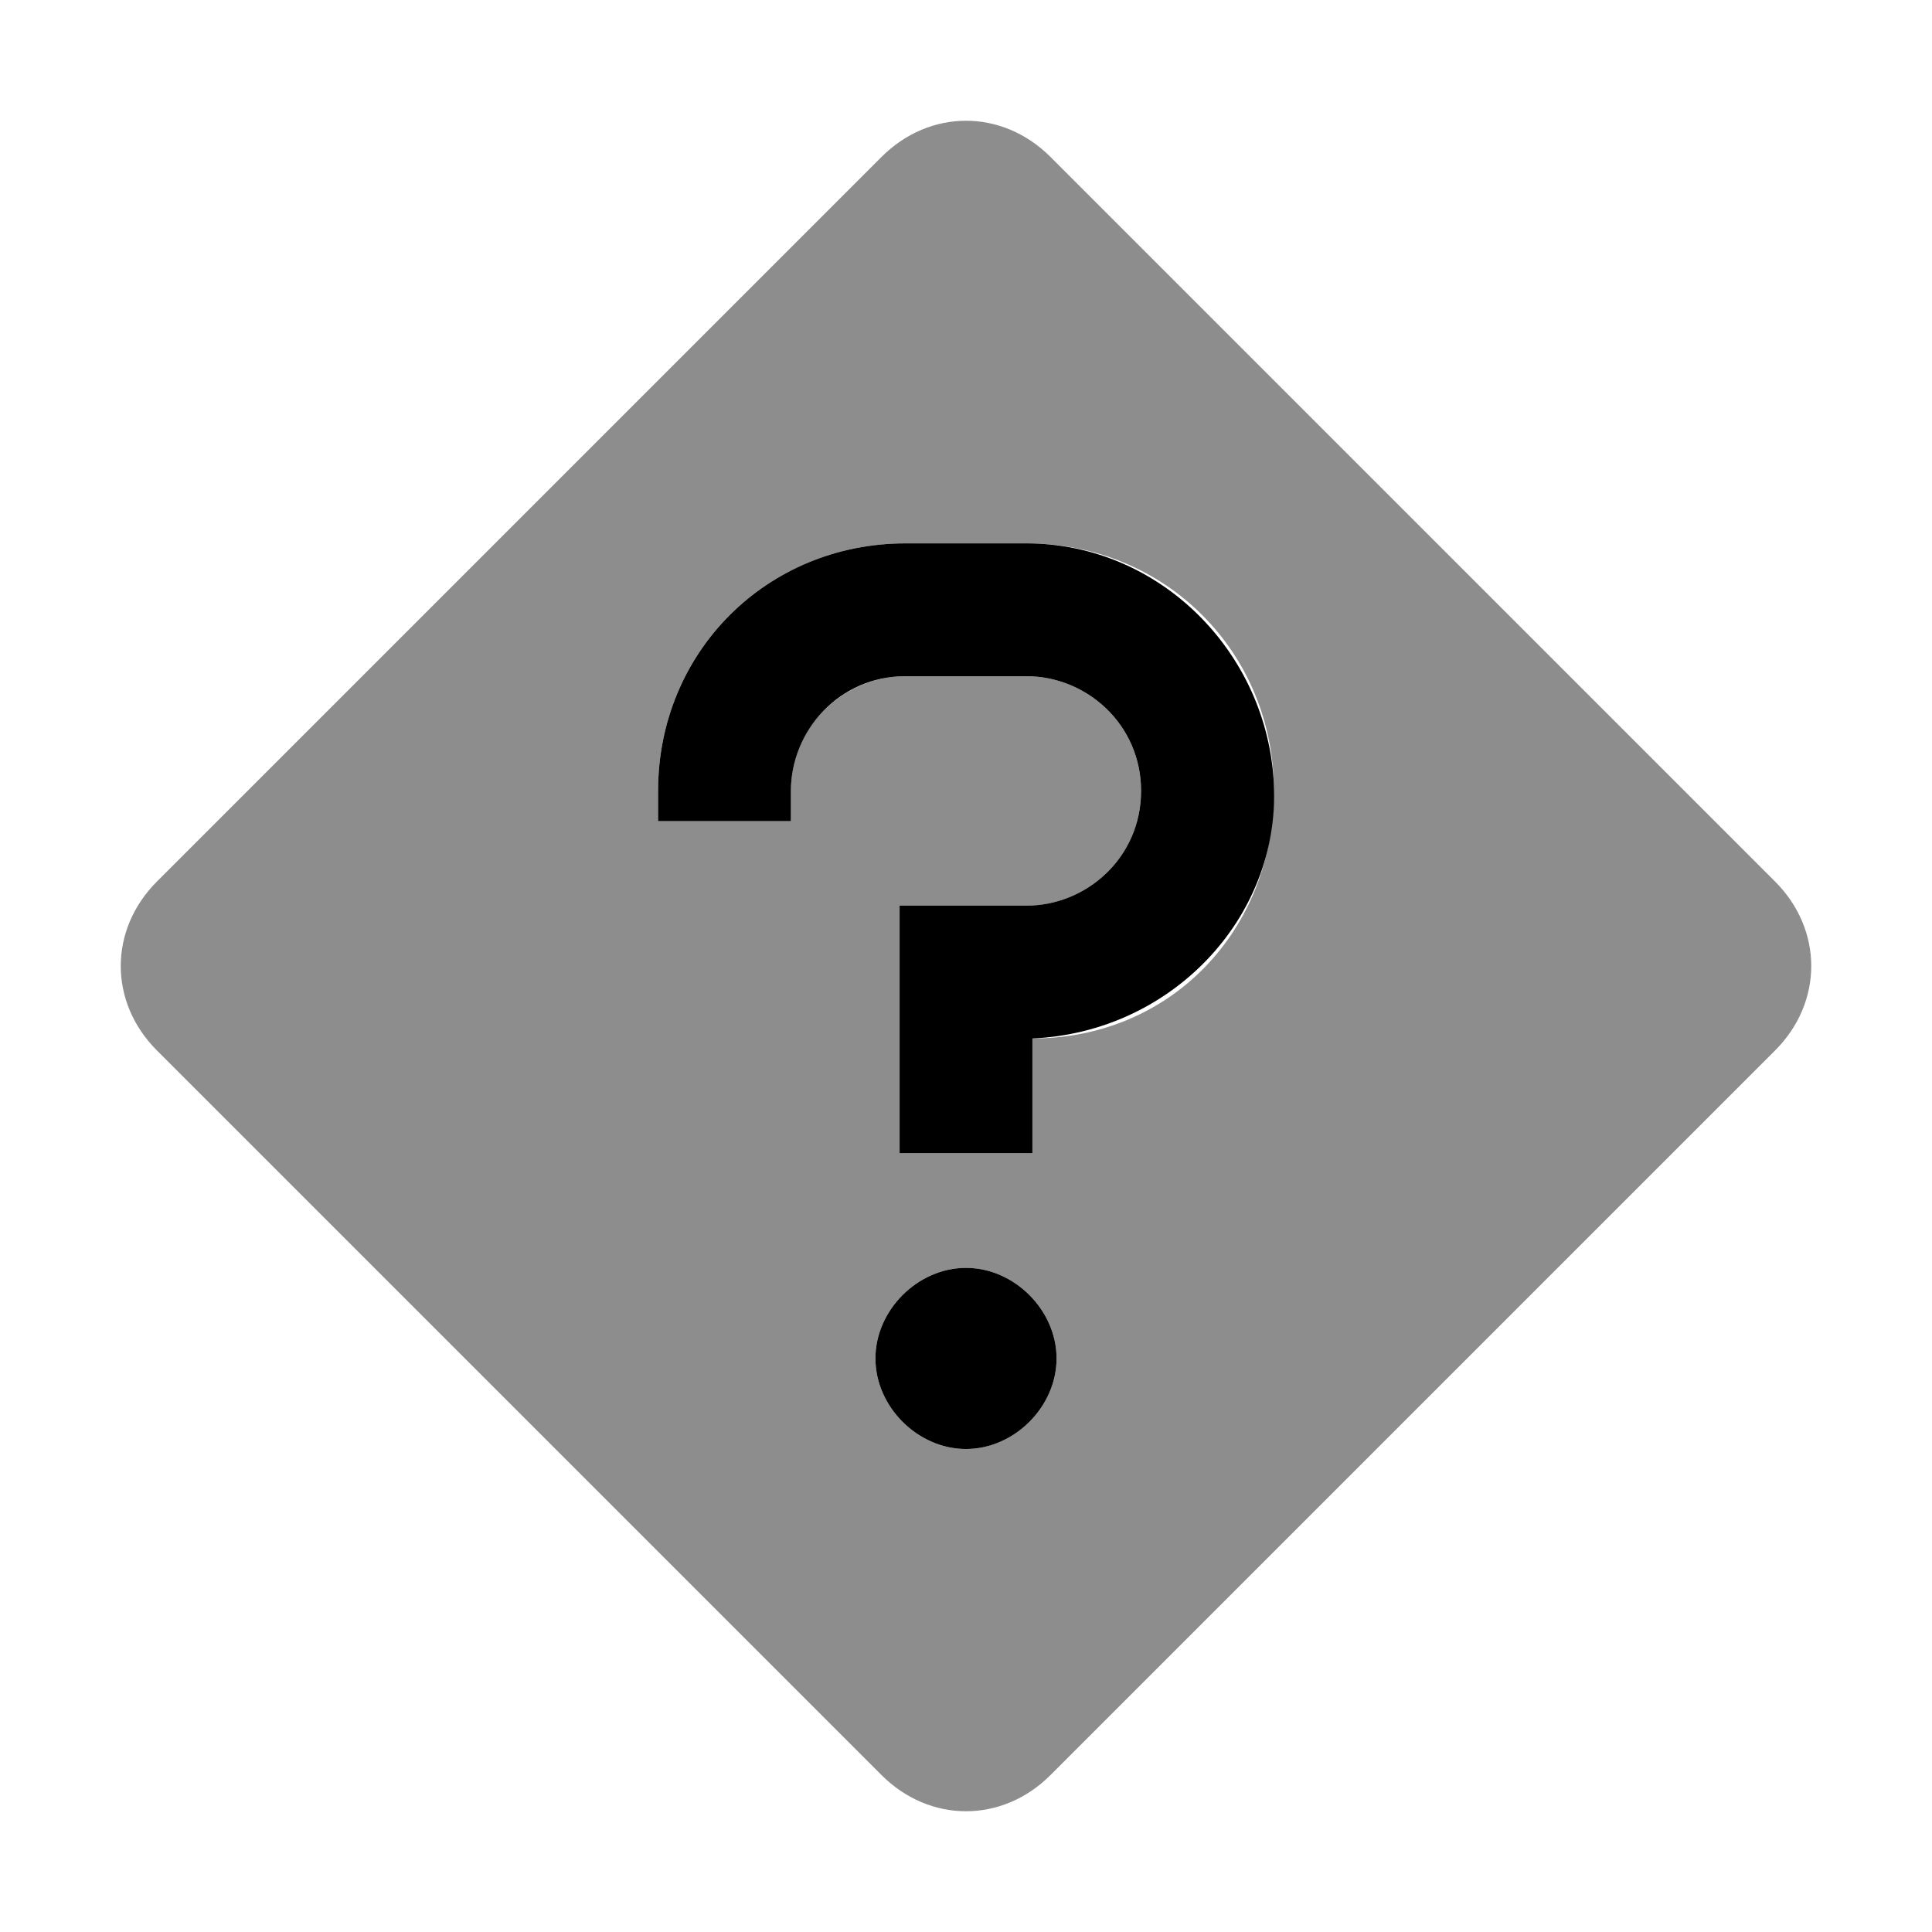
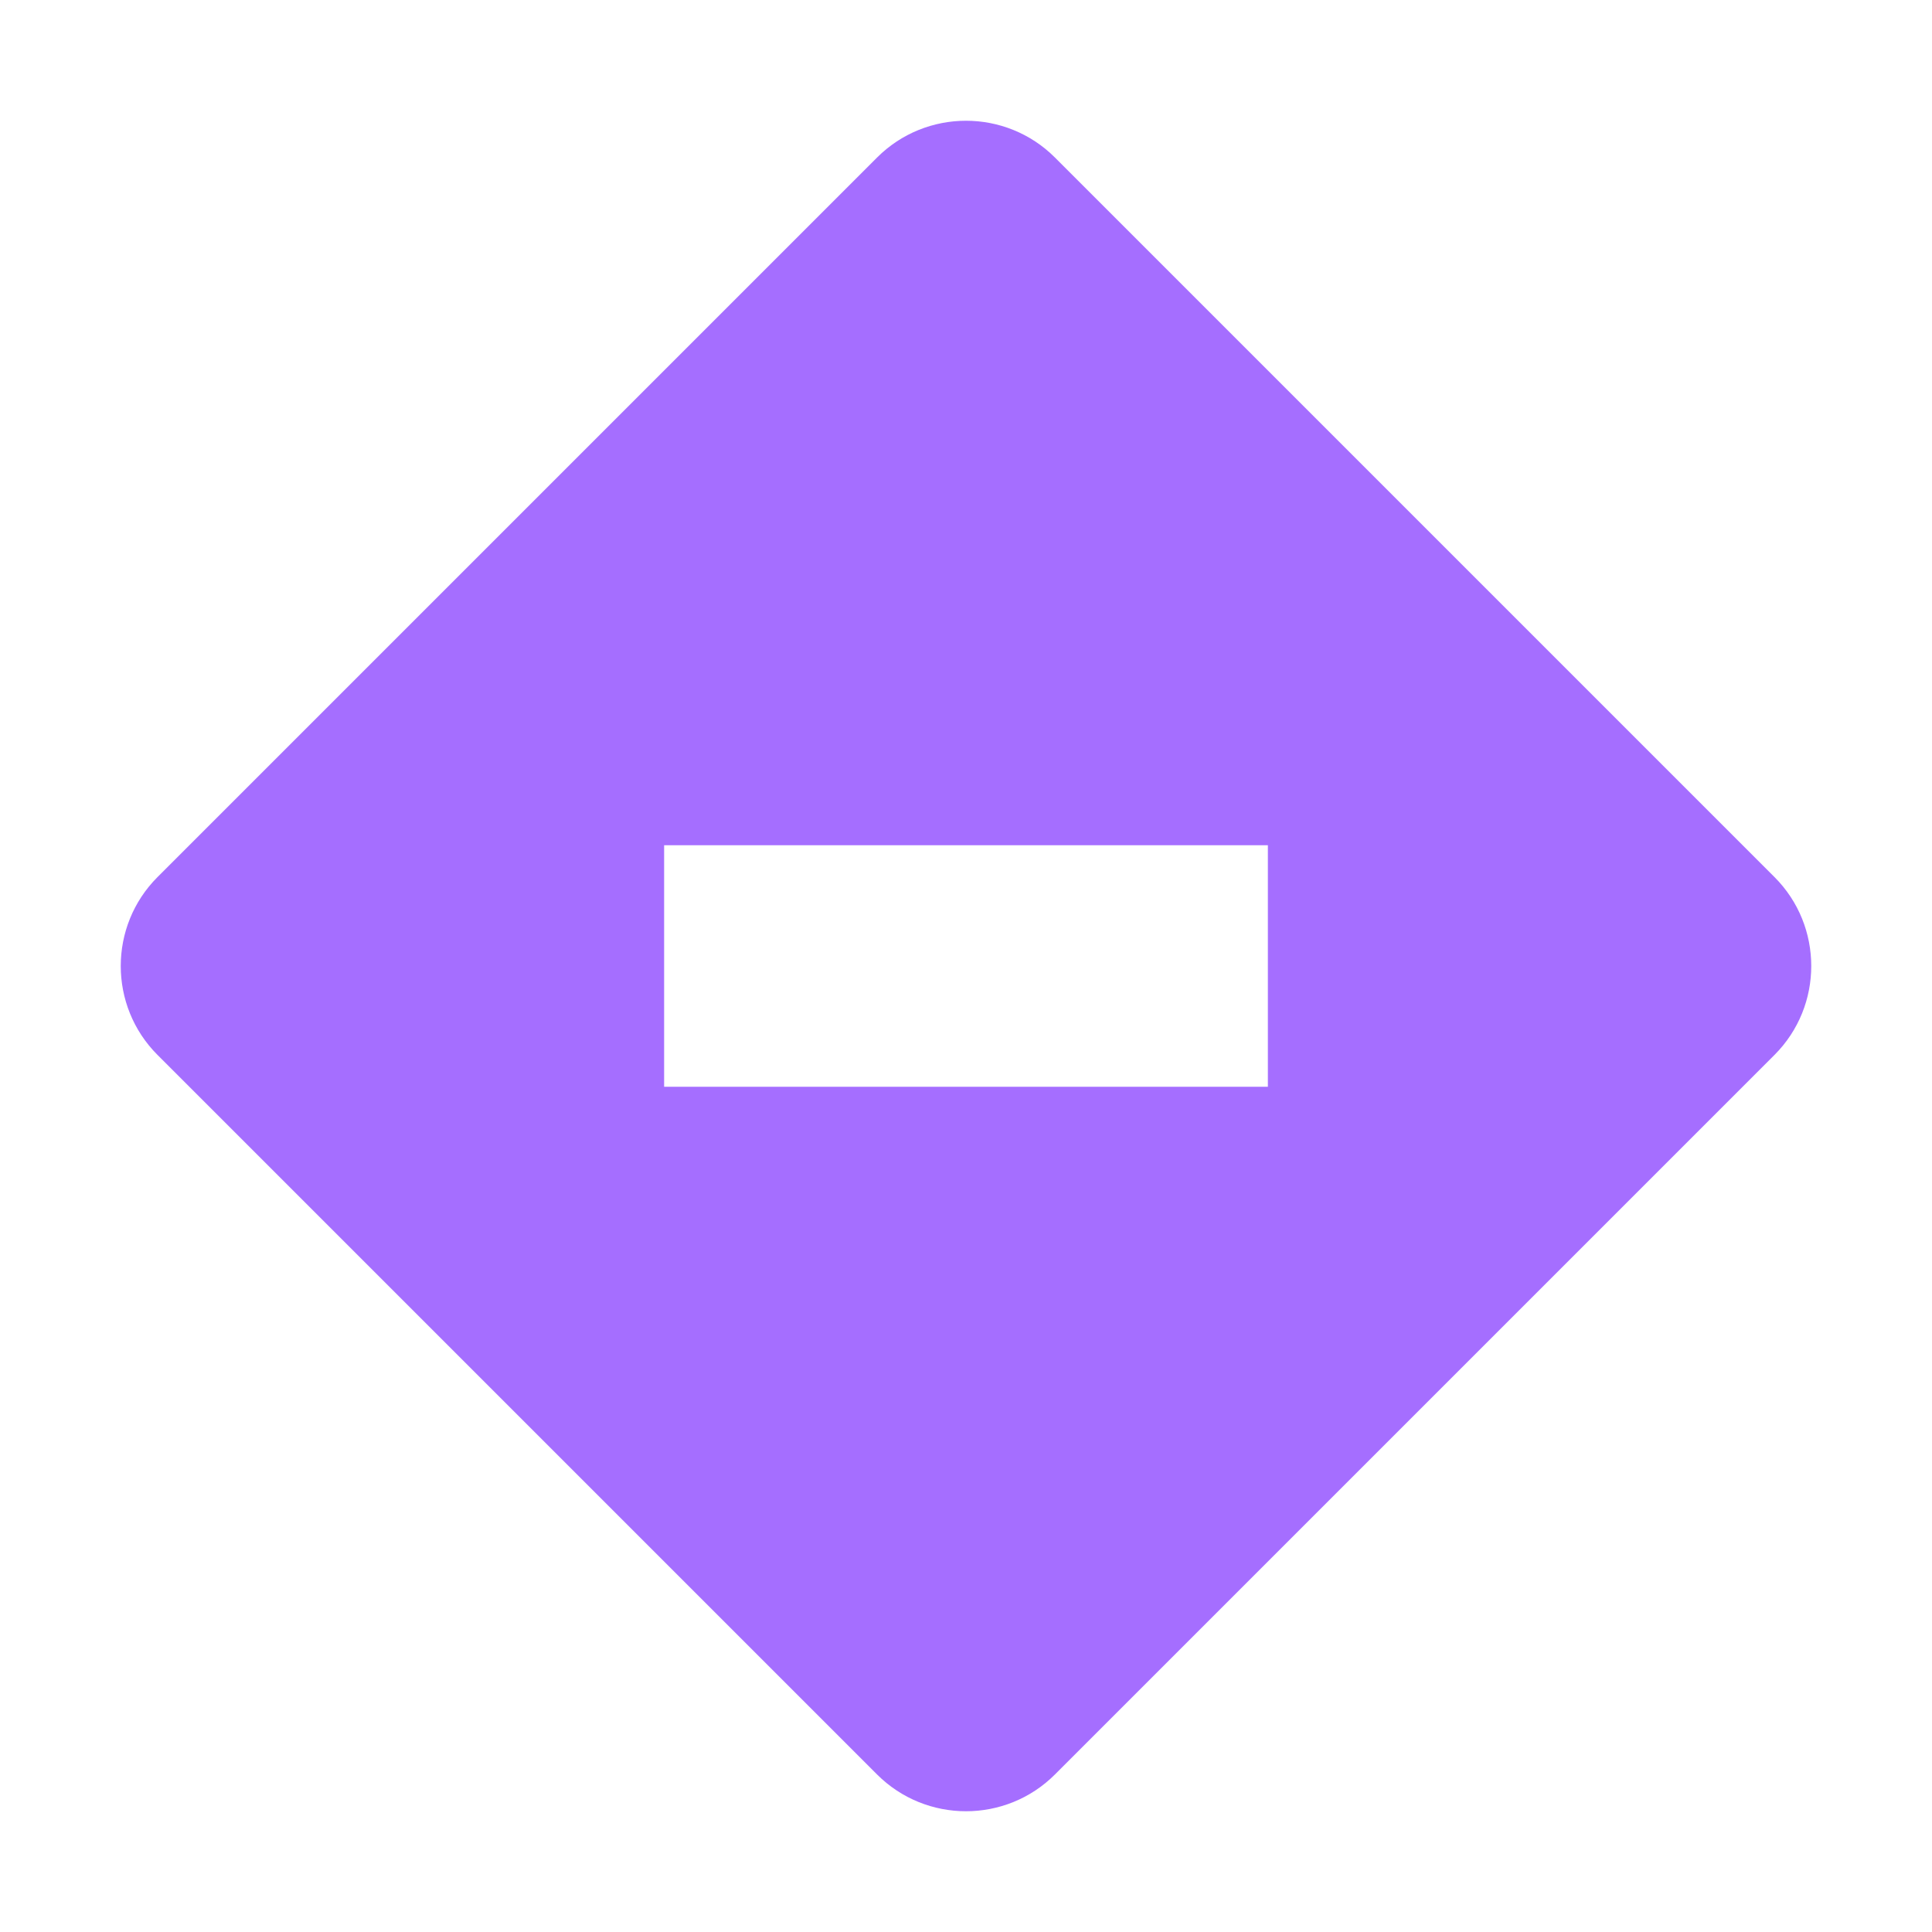
- <svg xmlns="http://www.w3.org/2000/svg" version="1.1" id="icon" x="0px" y="0px" viewBox="0 0 32 32" style="enable-background:new 0 0 32 32;" xml:space="preserve">
-   <style type="text/css">
- 	.st0{fill:#8D8D8D;}
- 	.st1{fill:none;}
- </style>
-   <path class="st0" d="M29.4,14.6l-12-12c-0.8-0.8-2-0.8-2.8,0l-12,12c-0.8,0.8-0.8,2,0,2.8l12,12c0.8,0.8,2,0.8,2.8,0l12-12  C30.2,16.6,30.2,15.4,29.4,14.6z M16,24c-0.8,0-1.5-0.7-1.5-1.5S15.2,21,16,21c0.8,0,1.5,0.7,1.5,1.5S16.8,24,16,24z M17.1,17.2v1.9  h-2.2V15H17c1,0,1.9-0.8,1.9-1.9S18,11.2,17,11.2h-2c-1,0-1.9,0.8-1.9,1.9v0.5h-2.2v-0.5c0-2.3,1.8-4.1,4.1-4.1h2  c2.3,0,4.1,1.8,4.1,4.1C21.1,15.4,19.4,17.2,17.1,17.2z" />
-   <path id="inner-path" d="M16,21c0.8,0,1.5,0.7,1.5,1.5S16.8,24,16,24c-0.8,0-1.5-0.7-1.5-1.5S15.2,21,16,21z M17.1,17.2  c2.3-0.1,4.1-2,4-4.2c-0.1-2.2-1.9-4-4.1-4h-2c-2.3,0-4.1,1.8-4.1,4.1v0.5h2.2v-0.5c0-1,0.8-1.9,1.9-1.9h2c1,0,1.9,0.8,1.9,1.9  S18,15,17,15h-2.1v4.1h2.2V17.2z" />
-   <rect id="_Transparent_Rectangle_" class="st1" width="32" height="32" />
+ <svg xmlns="http://www.w3.org/2000/svg" viewBox="0 0 32 32">
+   <path fill="#a56eff" d="M29.391,14.527L17.473,2.609C17.067,2.203,16.533,2,16,2s-1.067,0.203-1.473,0.609L2.609,14.527C2.203,14.933,2,15.466,2,16 s0.203,1.067,0.609,1.473l11.917,11.917C14.933,29.797,15.467,30,16,30s1.067-0.203,1.473-0.609l11.917-11.917 C29.797,17.067,30,16.534,30,16S29.797,14.933,29.391,14.527z M21,18H11v-4h10V18z" />
+   <path fill="none" d="M11 14H21V18H11z" data-icon-path="inner-path" />
</svg>
